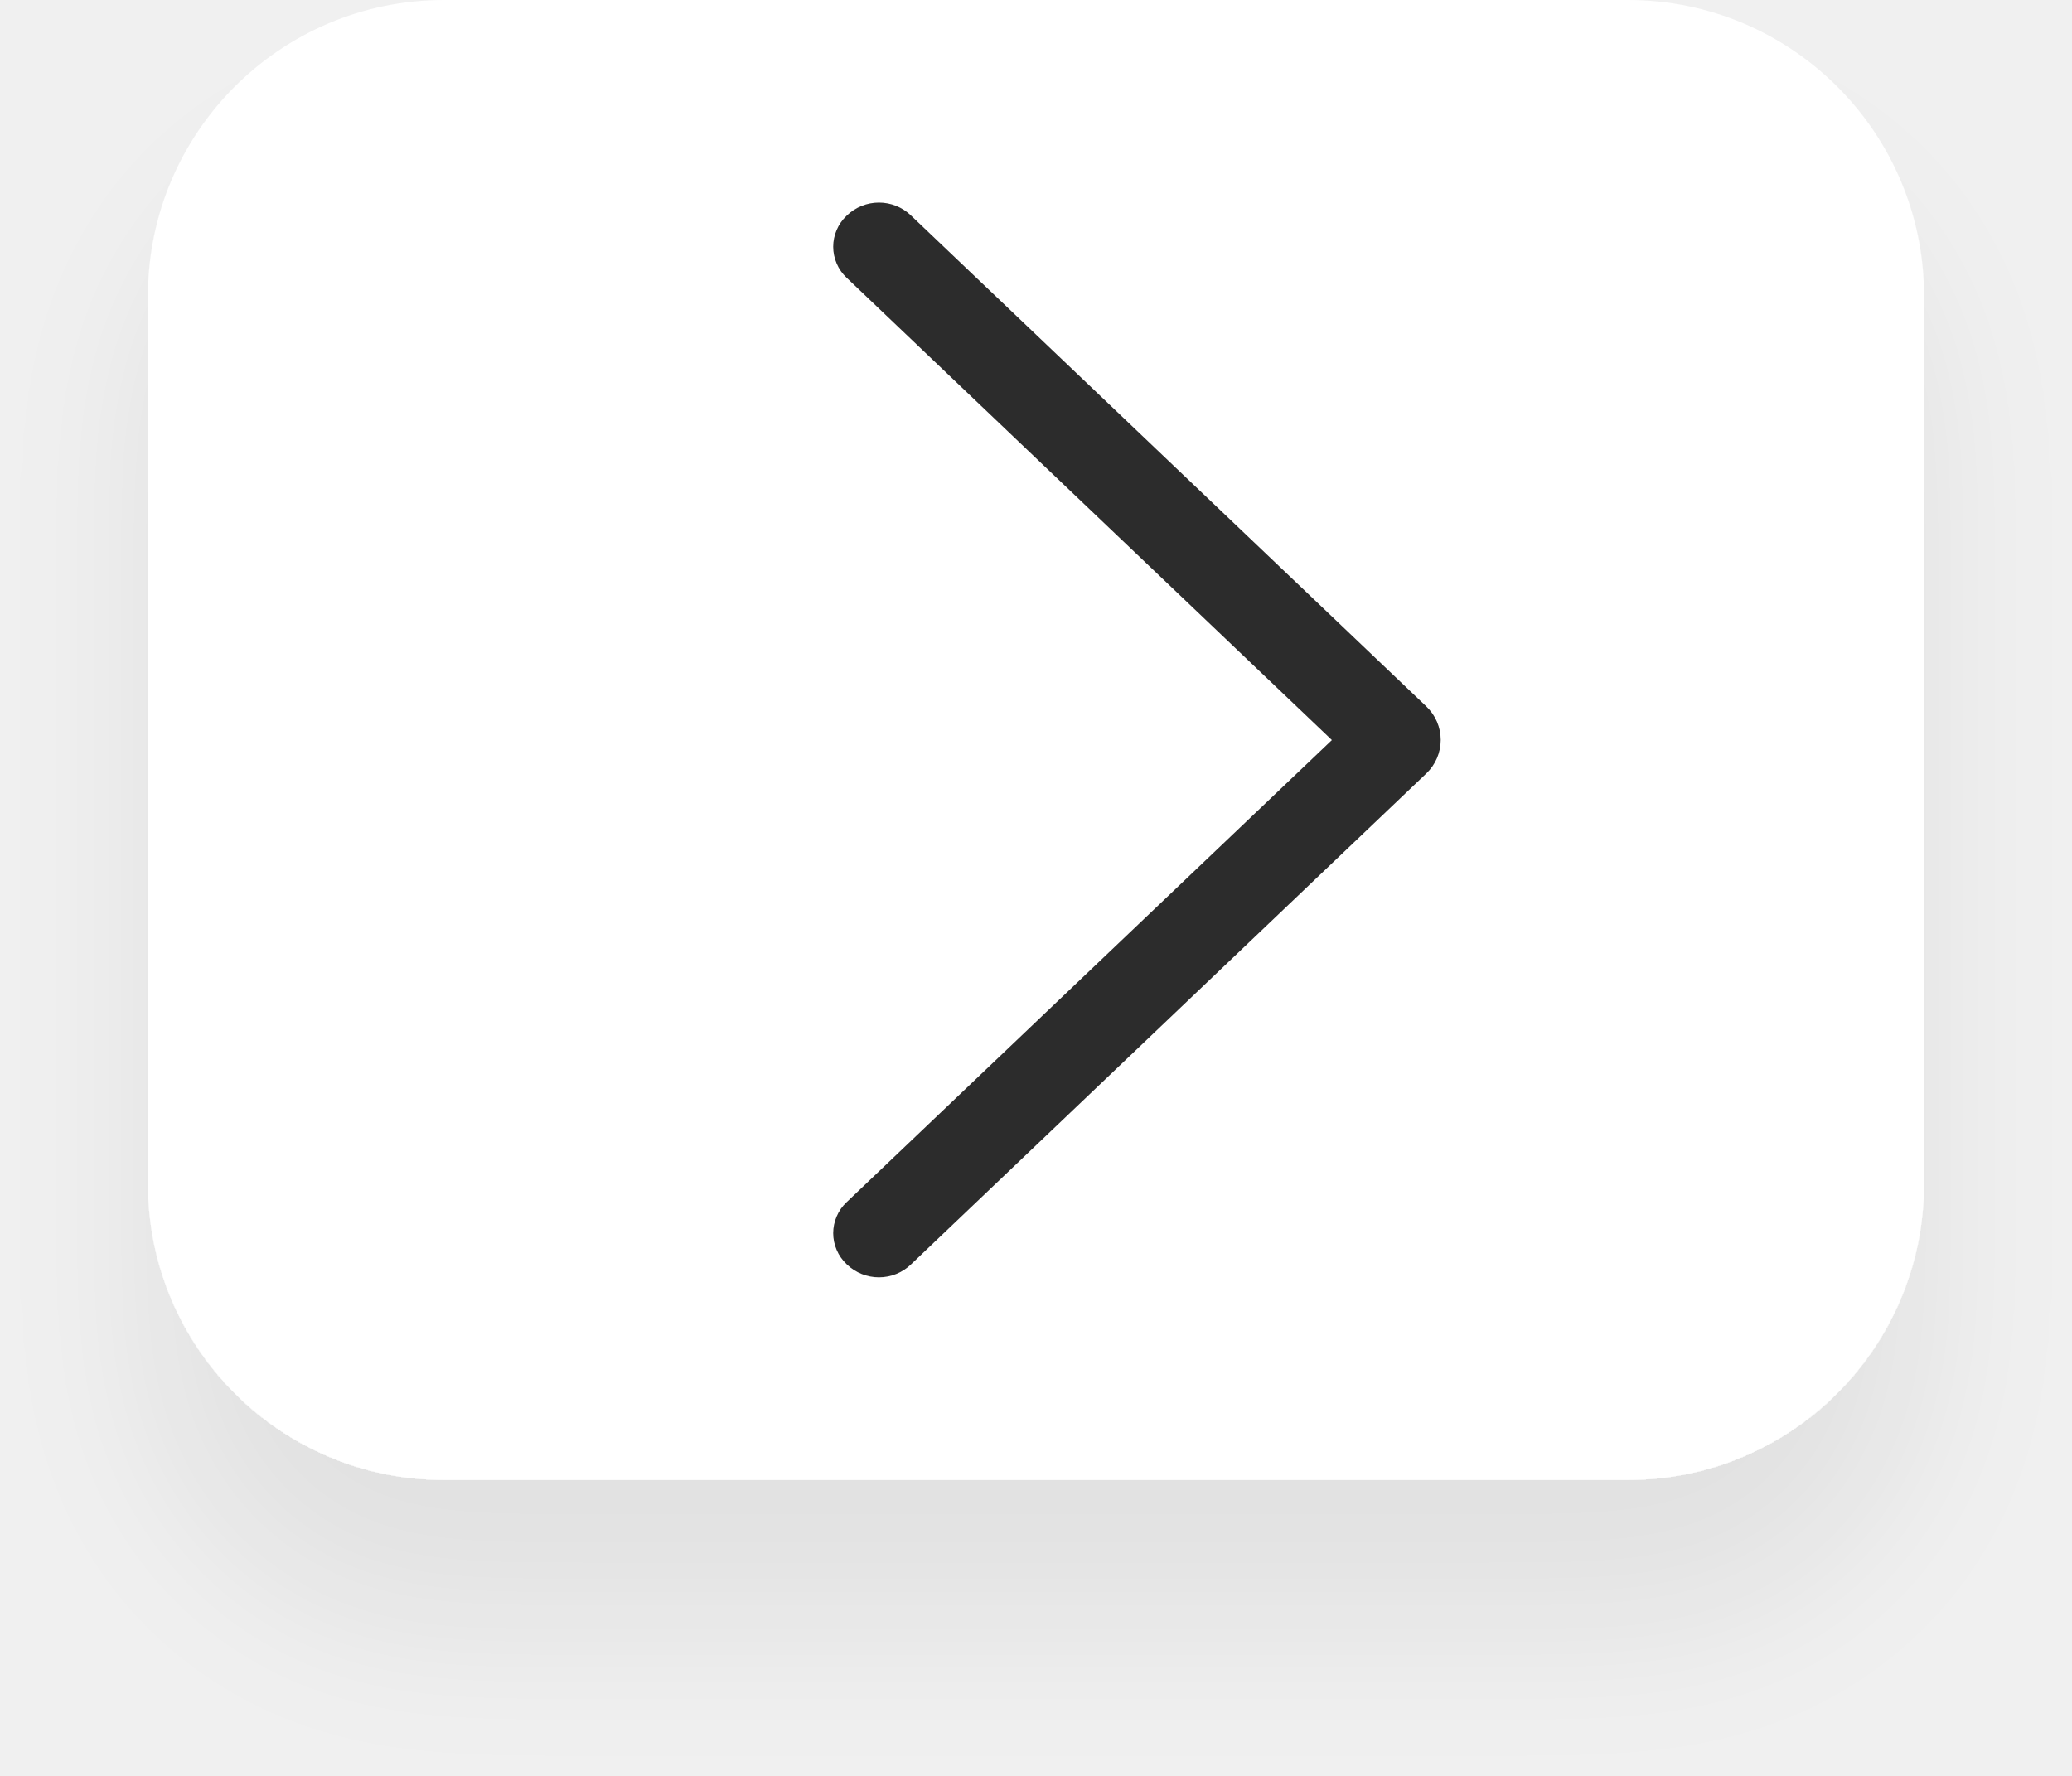
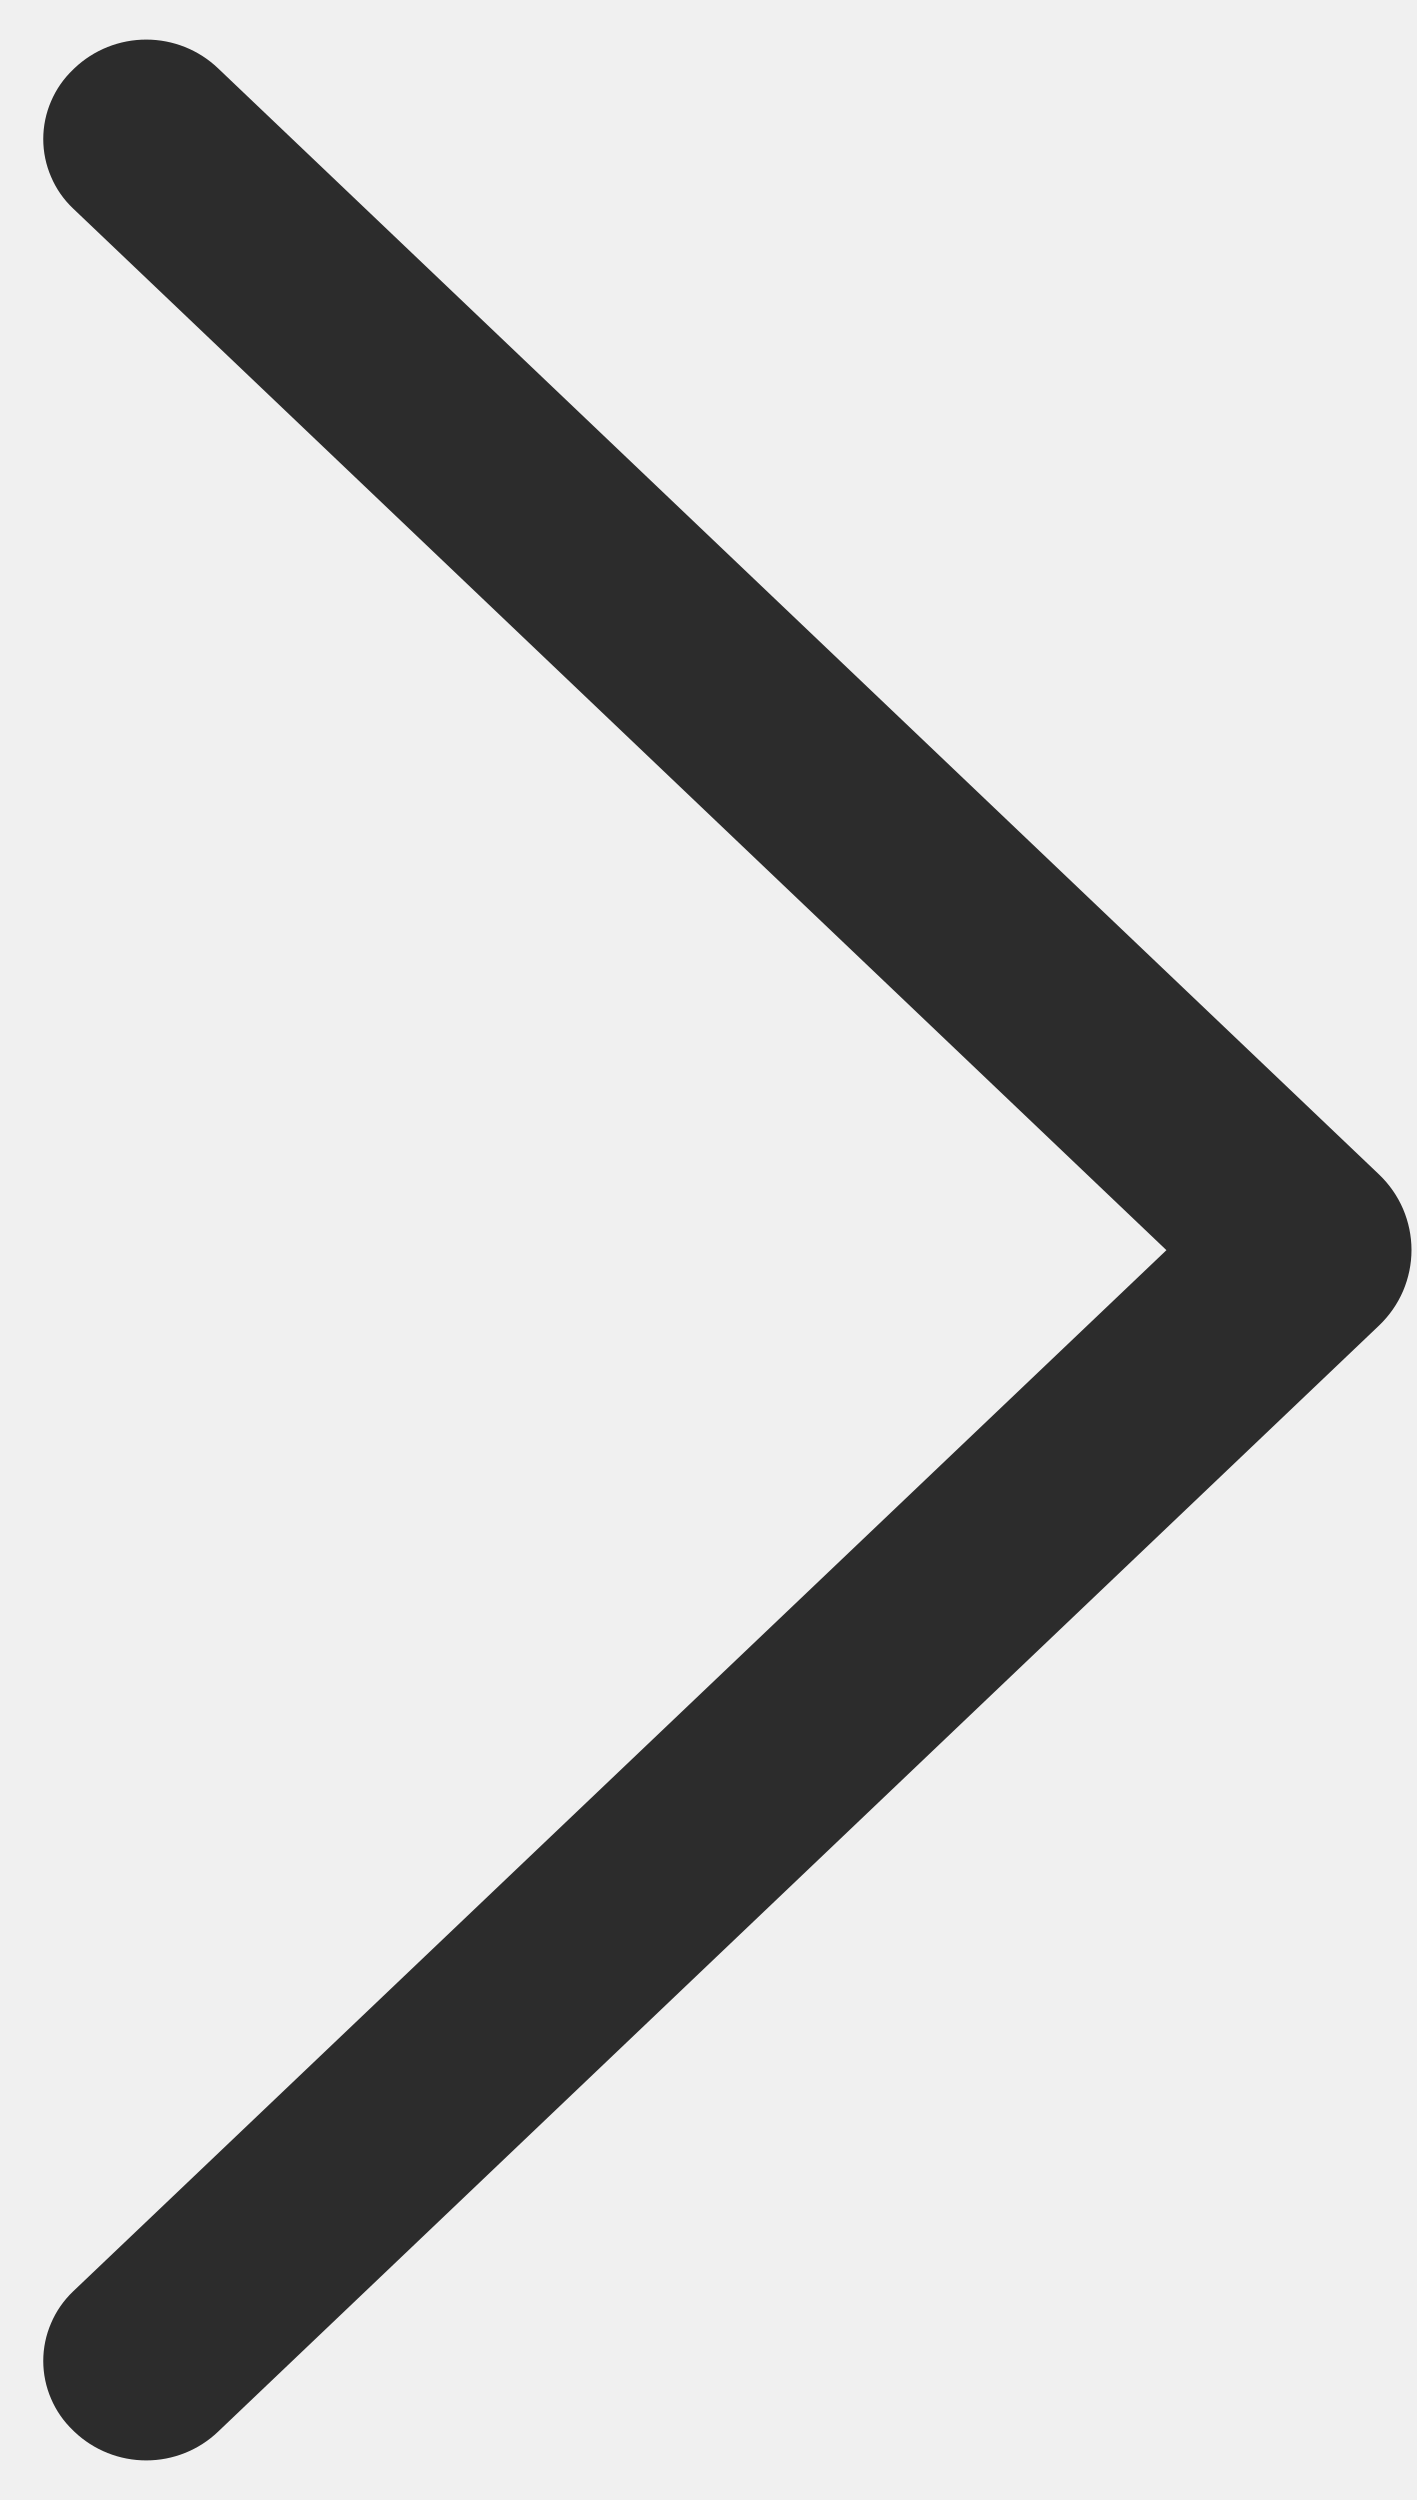
- <svg xmlns="http://www.w3.org/2000/svg" width="56" height="48" viewBox="0 0 56 48" fill="none">
-   <g filter="url(#filter0_d_480_6534)">
-     <rect x="52" width="40" height="48" rx="8" transform="rotate(90 52 0)" fill="white" />
-     <path d="M38.55 19.095L24.617 5.82C24.385 5.598 24.076 5.475 23.755 5.475C23.434 5.475 23.125 5.598 22.892 5.82L22.877 5.835C22.764 5.942 22.674 6.072 22.613 6.215C22.551 6.358 22.519 6.513 22.519 6.669C22.519 6.825 22.551 6.979 22.613 7.122C22.674 7.266 22.764 7.395 22.877 7.502L35.997 20.003L22.877 32.498C22.764 32.605 22.674 32.734 22.613 32.878C22.551 33.021 22.519 33.175 22.519 33.331C22.519 33.487 22.551 33.642 22.613 33.785C22.674 33.928 22.764 34.057 22.877 34.165L22.892 34.18C23.125 34.402 23.434 34.525 23.755 34.525C24.076 34.525 24.385 34.402 24.617 34.18L38.55 20.905C38.672 20.788 38.77 20.648 38.837 20.492C38.903 20.337 38.938 20.169 38.938 20C38.938 19.831 38.903 19.663 38.837 19.508C38.77 19.352 38.672 19.212 38.55 19.095Z" fill="#2C2C2C" />
-   </g>
-   <defs>
-     <filter id="filter0_d_480_6534" x="0" y="0" width="56" height="48" filterUnits="userSpaceOnUse" color-interpolation-filters="sRGB">
-       <feFlood flood-opacity="0" result="BackgroundImageFix" />
-       <feColorMatrix in="SourceAlpha" type="matrix" values="0 0 0 0 0 0 0 0 0 0 0 0 0 0 0 0 0 0 127 0" result="hardAlpha" />
-       <feOffset dy="4" />
-       <feGaussianBlur stdDeviation="2" />
-       <feComposite in2="hardAlpha" operator="out" />
-       <feColorMatrix type="matrix" values="0 0 0 0 0 0 0 0 0 0 0 0 0 0 0 0 0 0 0.06 0" />
-       <feBlend mode="normal" in2="BackgroundImageFix" result="effect1_dropShadow_480_6534" />
-       <feBlend mode="normal" in="SourceGraphic" in2="effect1_dropShadow_480_6534" result="shape" />
-     </filter>
-   </defs>
+ <svg xmlns="http://www.w3.org/2000/svg" width="17" height="30" viewBox="0 0 17 30" fill="none">
+   <path d="M16.55 14.095L2.617 0.82C2.385 0.598 2.076 0.475 1.755 0.475C1.434 0.475 1.125 0.598 0.892 0.82L0.877 0.835C0.764 0.942 0.674 1.072 0.613 1.215C0.551 1.358 0.519 1.513 0.519 1.669C0.519 1.825 0.551 1.979 0.613 2.122C0.674 2.266 0.764 2.395 0.877 2.502L13.997 15.002L0.877 27.497C0.764 27.605 0.674 27.734 0.613 27.878C0.551 28.021 0.519 28.175 0.519 28.331C0.519 28.487 0.551 28.642 0.613 28.785C0.674 28.928 0.764 29.058 0.877 29.165L0.892 29.18C1.125 29.402 1.434 29.525 1.755 29.525C2.076 29.525 2.385 29.402 2.617 29.18L16.55 15.905C16.672 15.788 16.77 15.648 16.837 15.492C16.903 15.337 16.938 15.169 16.938 15C16.938 14.831 16.903 14.663 16.837 14.508C16.77 14.352 16.672 14.212 16.55 14.095Z" fill="#2C2C2C" />
</svg>
